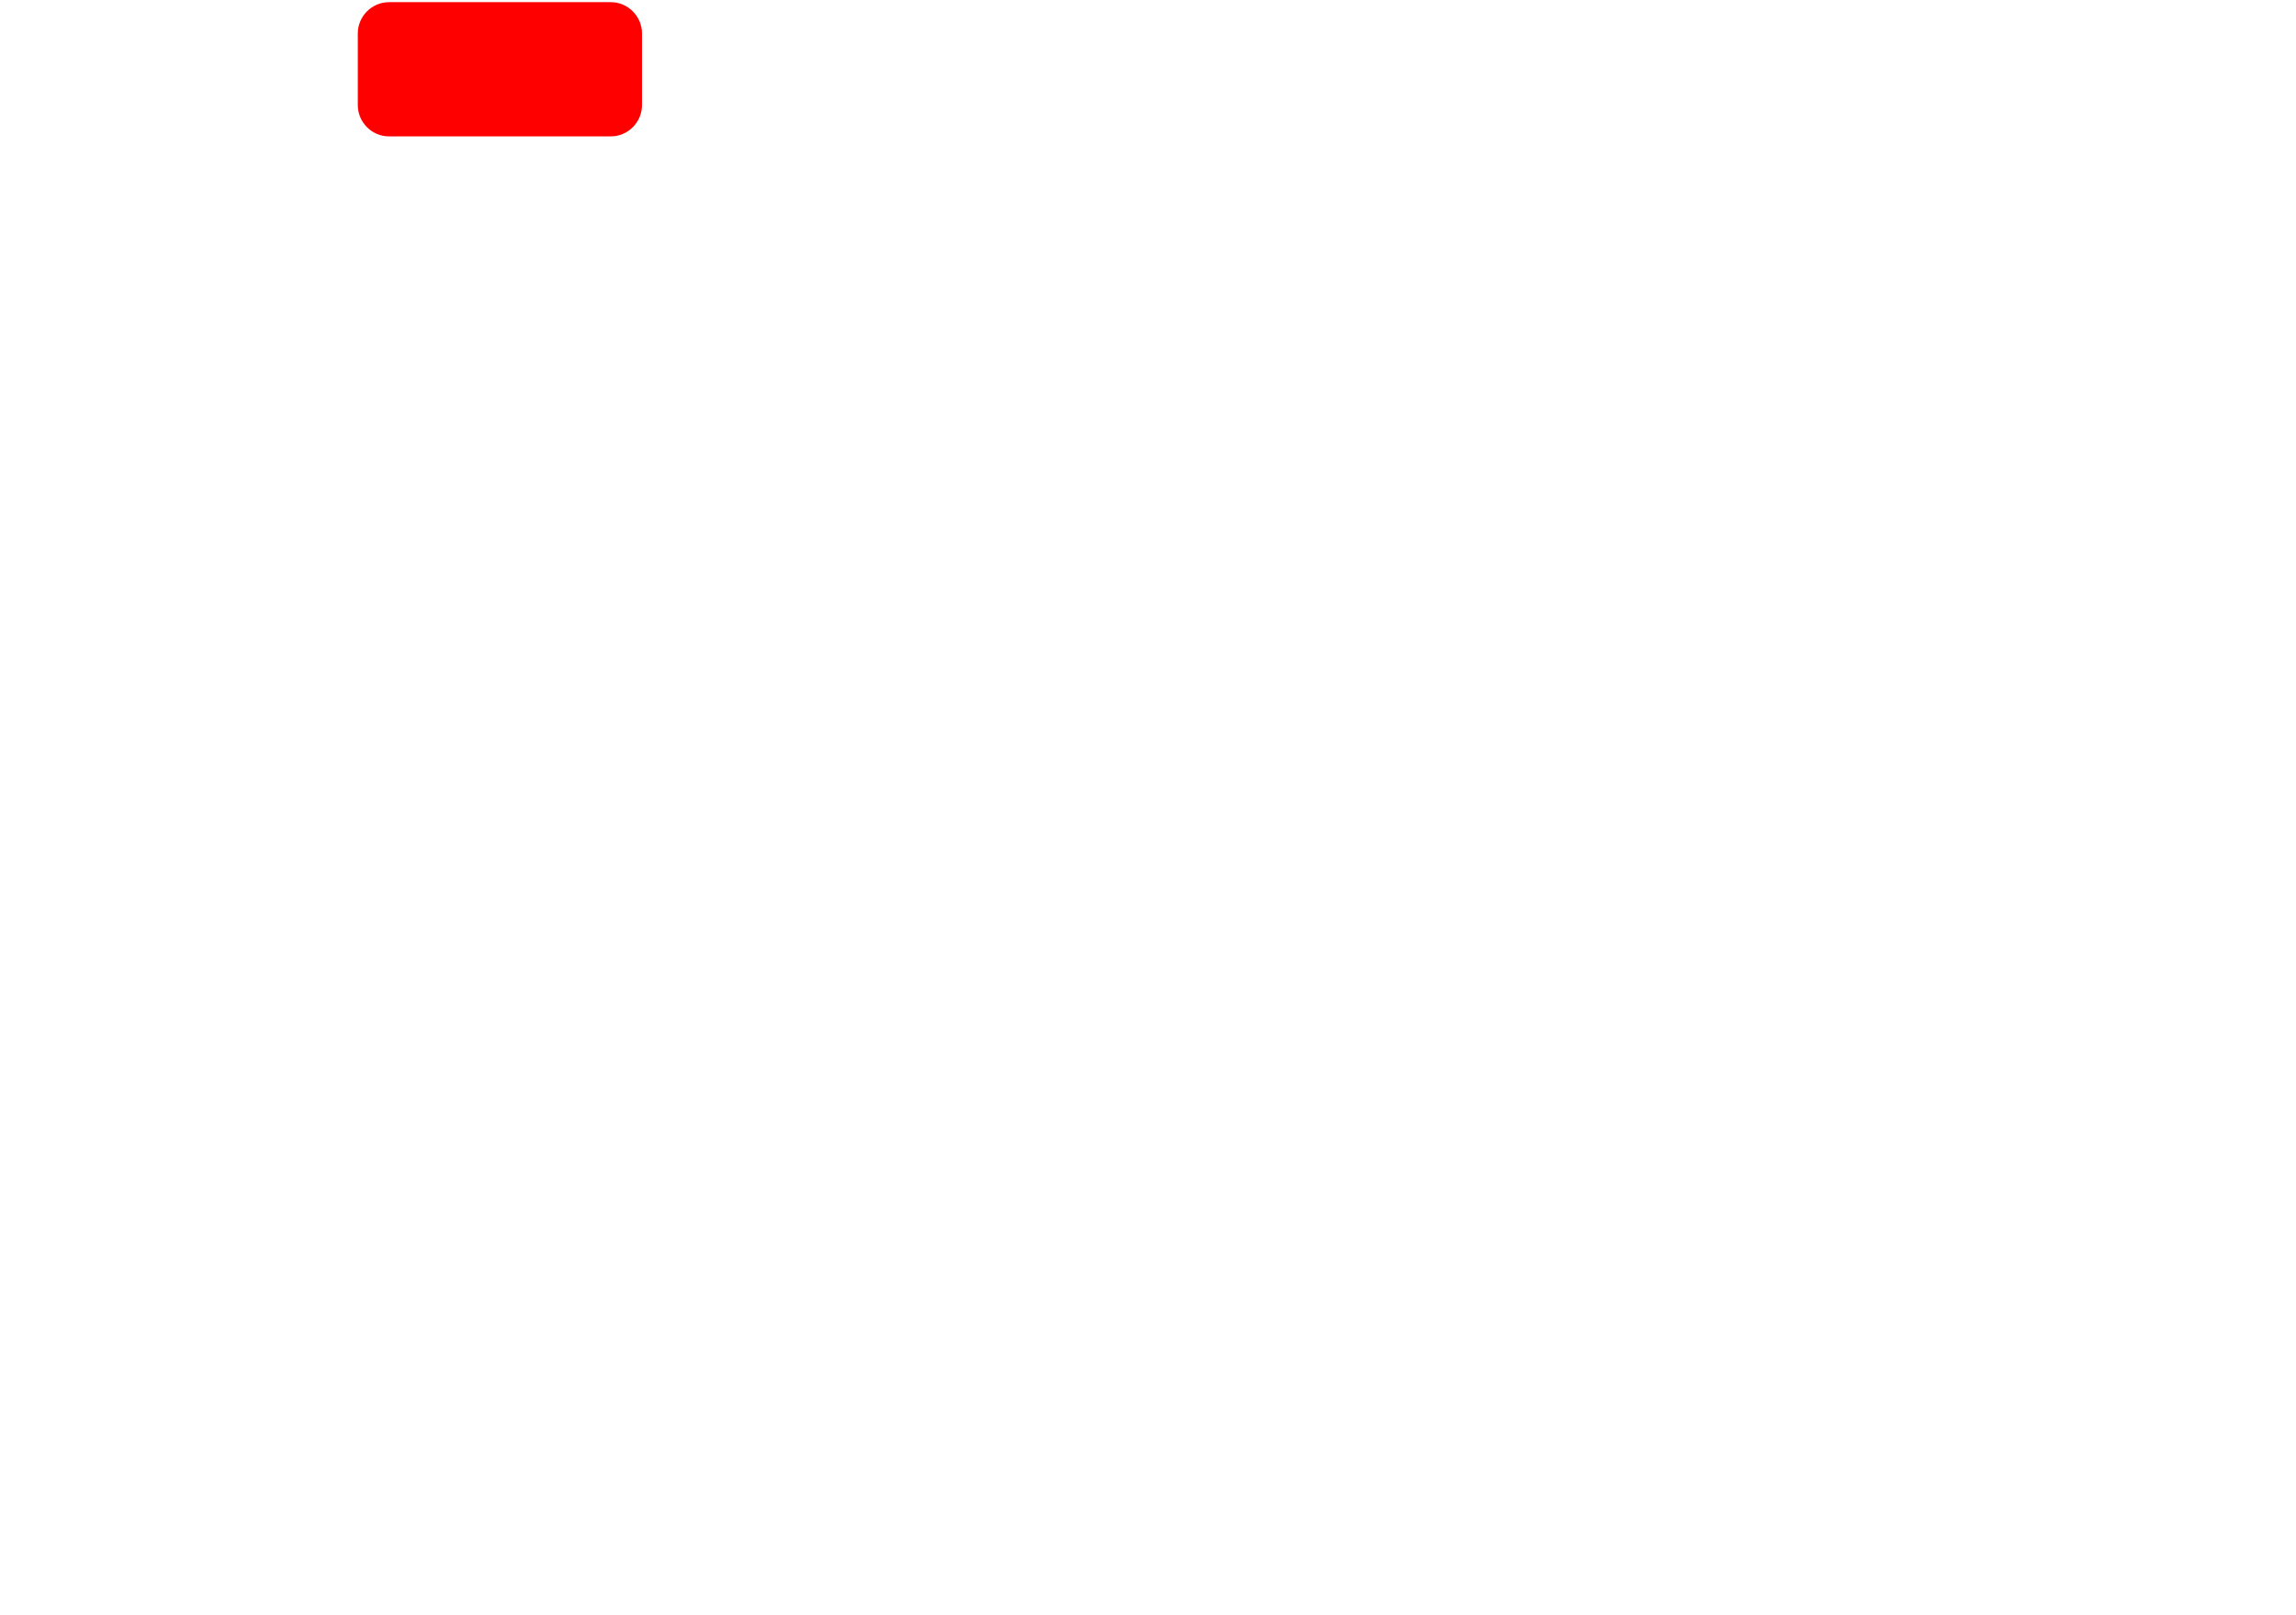
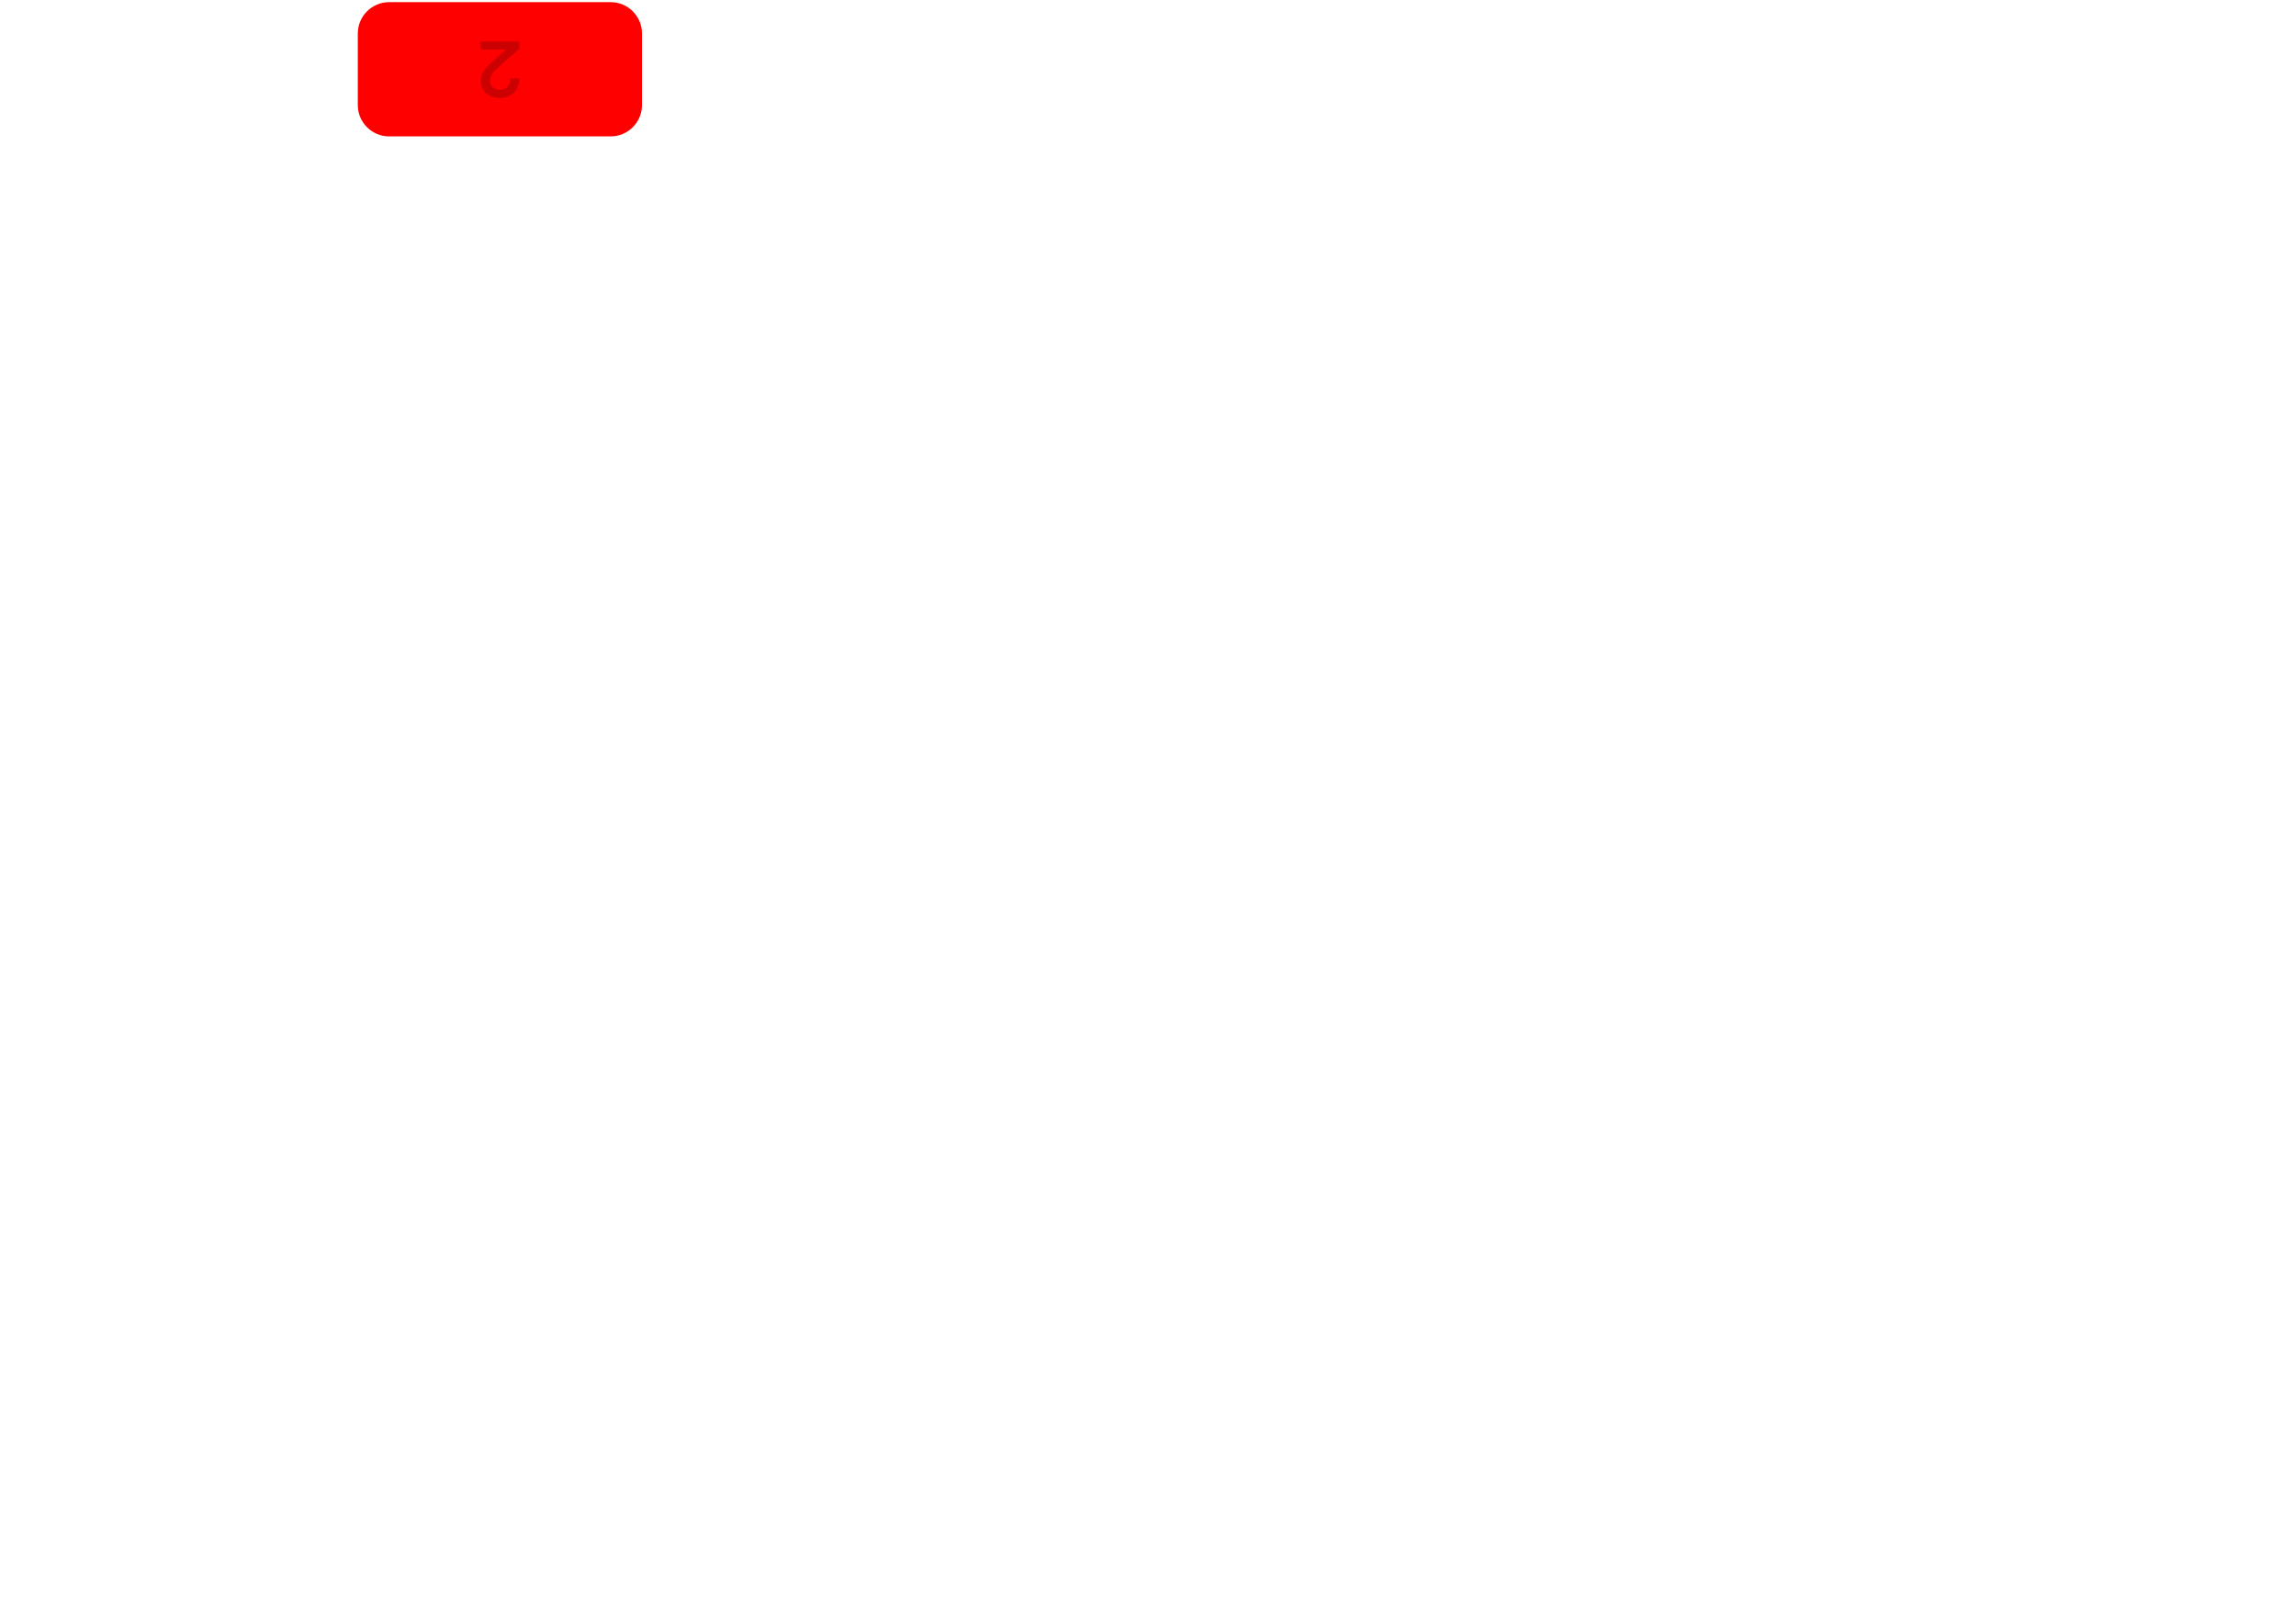
<svg xmlns="http://www.w3.org/2000/svg" xml:space="preserve" viewBox="0 0 560 394" width="560px" height="394px" version="1.1" style="shape-rendering:geometricPrecision; fill-rule:evenodd; clip-rule:evenodd">
  <defs>
    <style type="text/css">
-     .fil23 {fill:red}
+     .fil14 {fill:black;fill-opacity:0.2}
+     .fil24 {fill:red}
  </style>
  </defs>
  <g>
    <g id="button-L2">
-       <path class="fil23" d="M94.904 0.525l54.041 0c4.2,0 7.636,3.436 7.636,7.635l0 17.484c0,4.199 -3.436,7.635 -7.636,7.635l-54.041 0c-4.199,0 -7.635,-3.436 -7.635,-7.635l0 -17.484c0,-4.199 3.436,-7.635 7.635,-7.635z" />
+       <path class="fil24" d="M94.904 0.525l54.041 0c4.2,0 7.636,3.436 7.636,7.635l0 17.484c0,4.199 -3.436,7.635 -7.636,7.635l-54.041 0c-4.199,0 -7.635,-3.436 -7.635,-7.635l0 -17.484c0,-4.199 3.436,-7.635 7.635,-7.635z" />
+       <path class="fil14" d="M126.655 10.107l-9.458 0 0 1.978 6.179 0 0 0.016 -3.13 2.785c-1.929,1.689 -2.987,2.977 -2.987,4.828 0,2.526 1.938,4.187 4.642,4.187 2.902,0 4.763,-1.913 4.763,-4.788l-2.234 0c0,1.743 -0.946,2.81 -2.529,2.81 -1.466,0 -2.383,-0.893 -2.383,-2.318 0,-1.322 0.837,-2.134 2.209,-3.36l4.928 -4.315 0 -1.823z" />
    </g>
  </g>
</svg>
